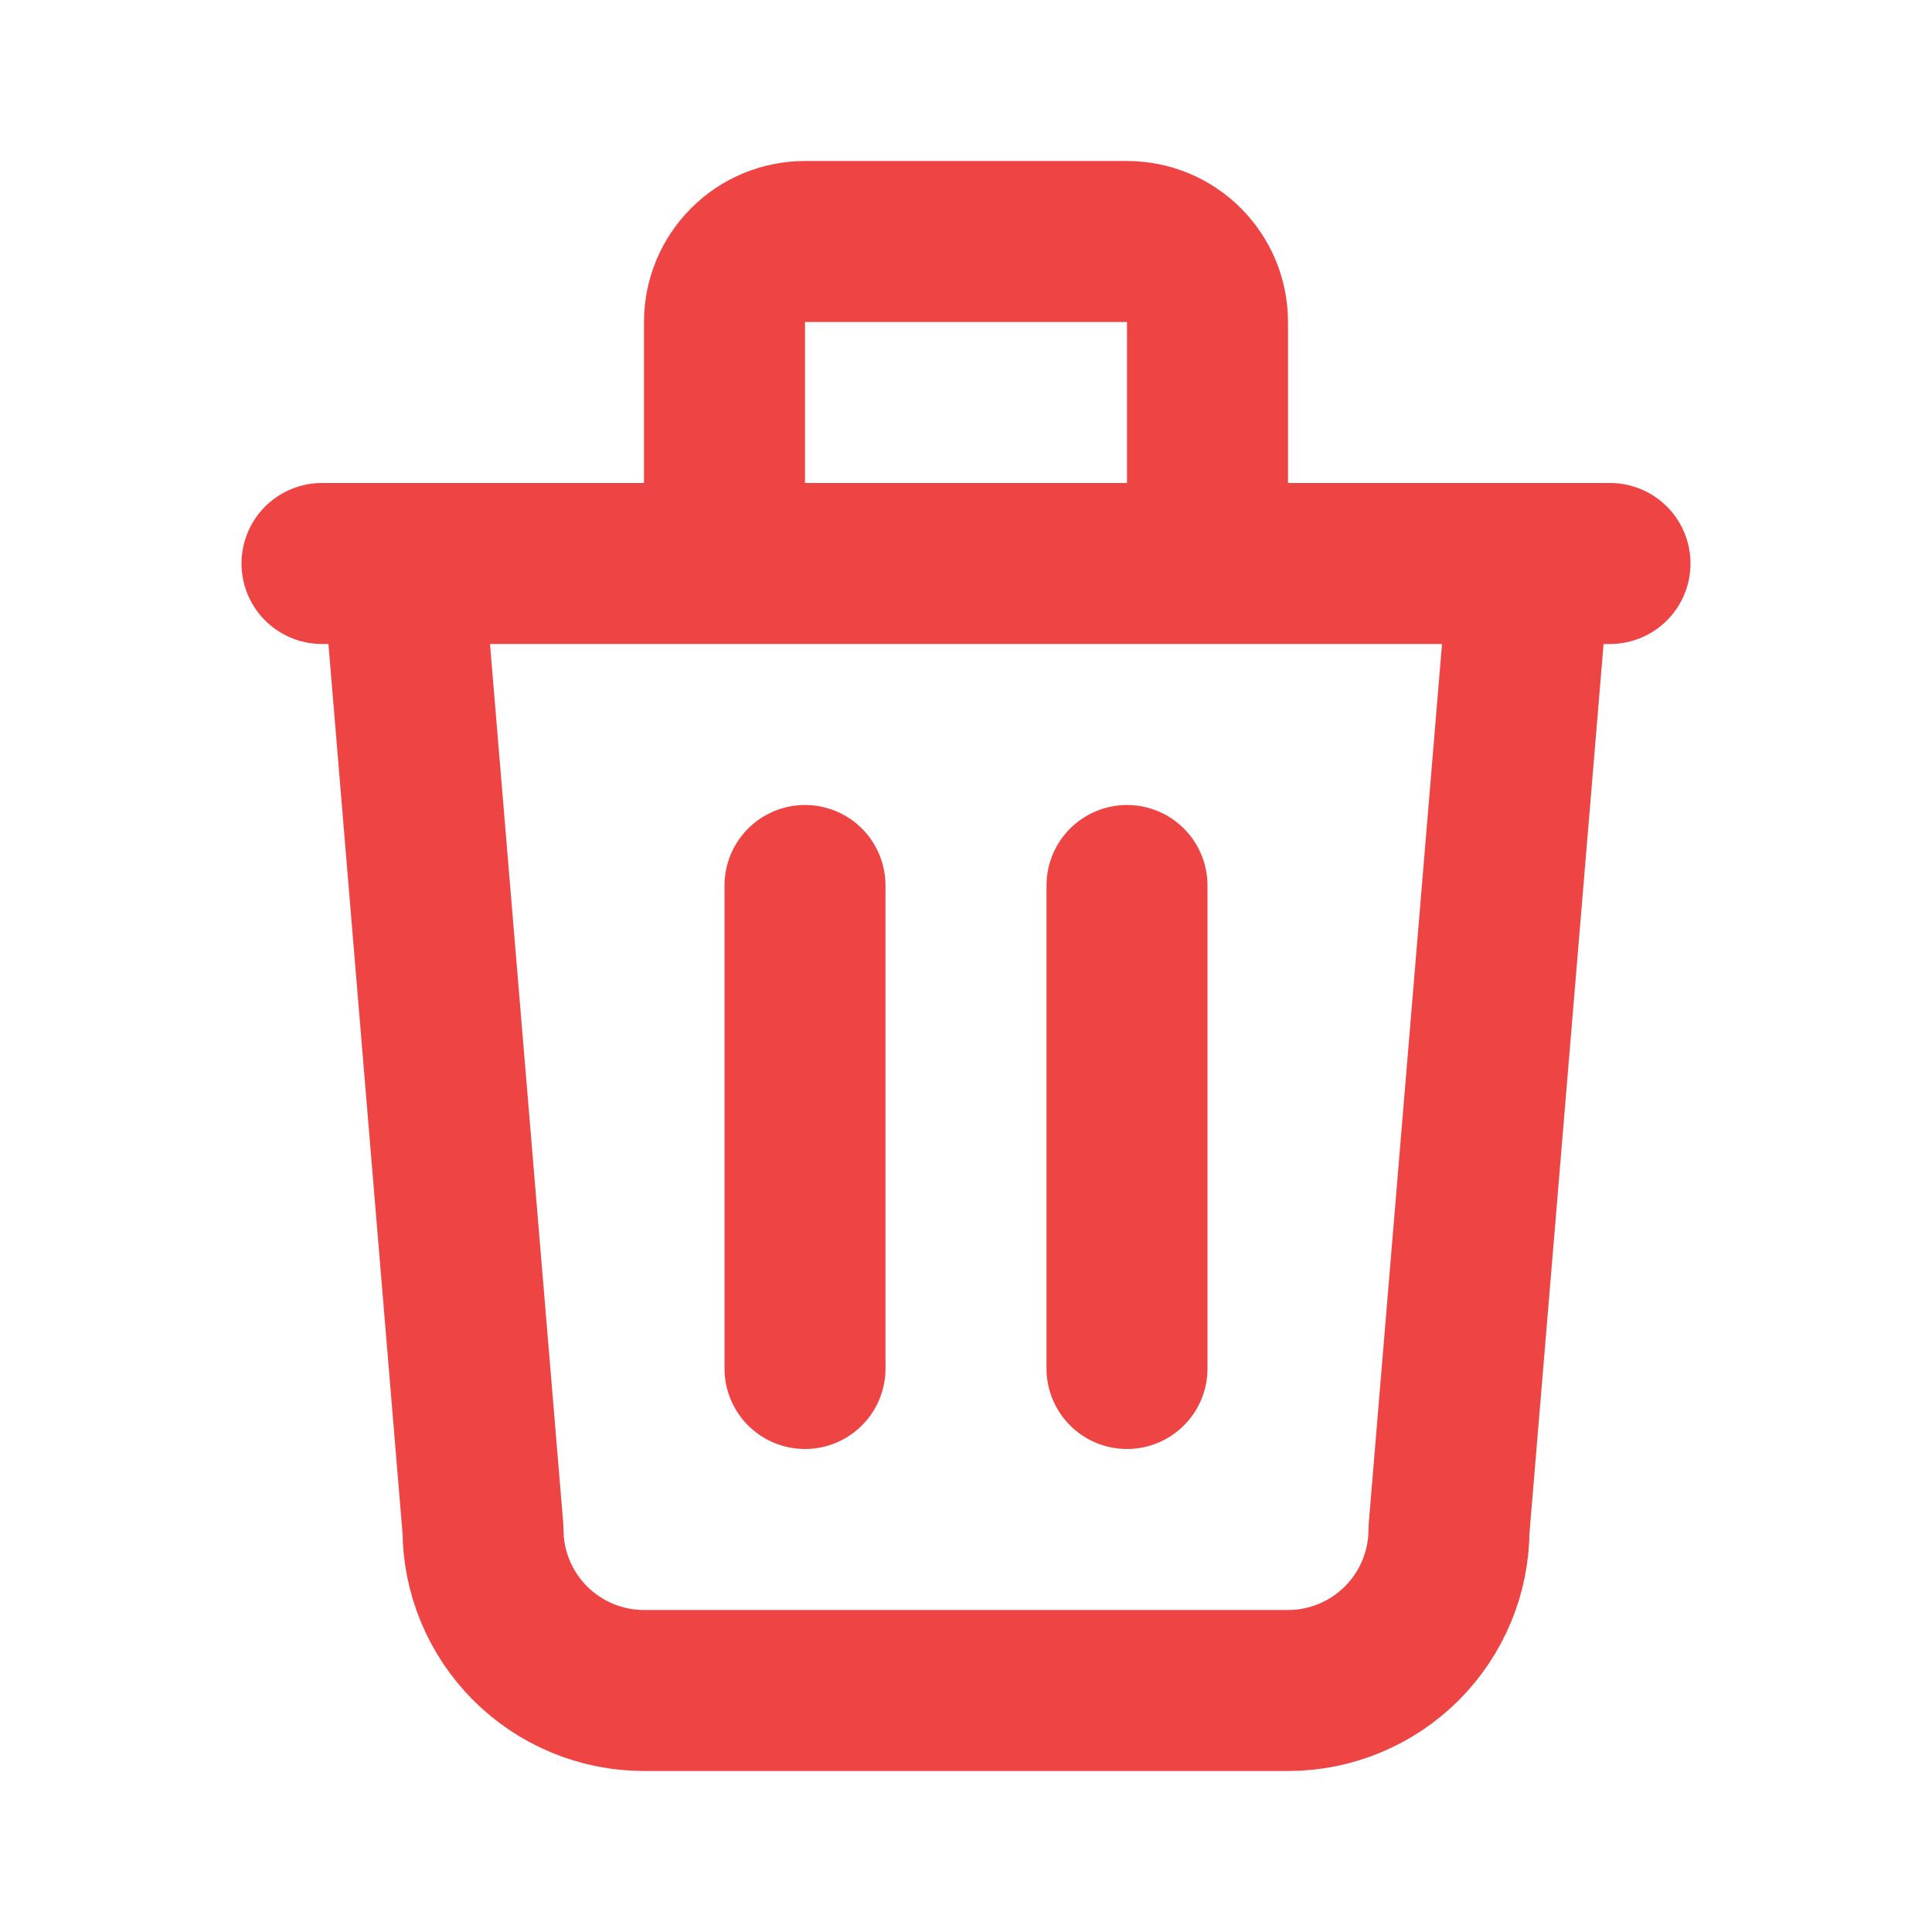
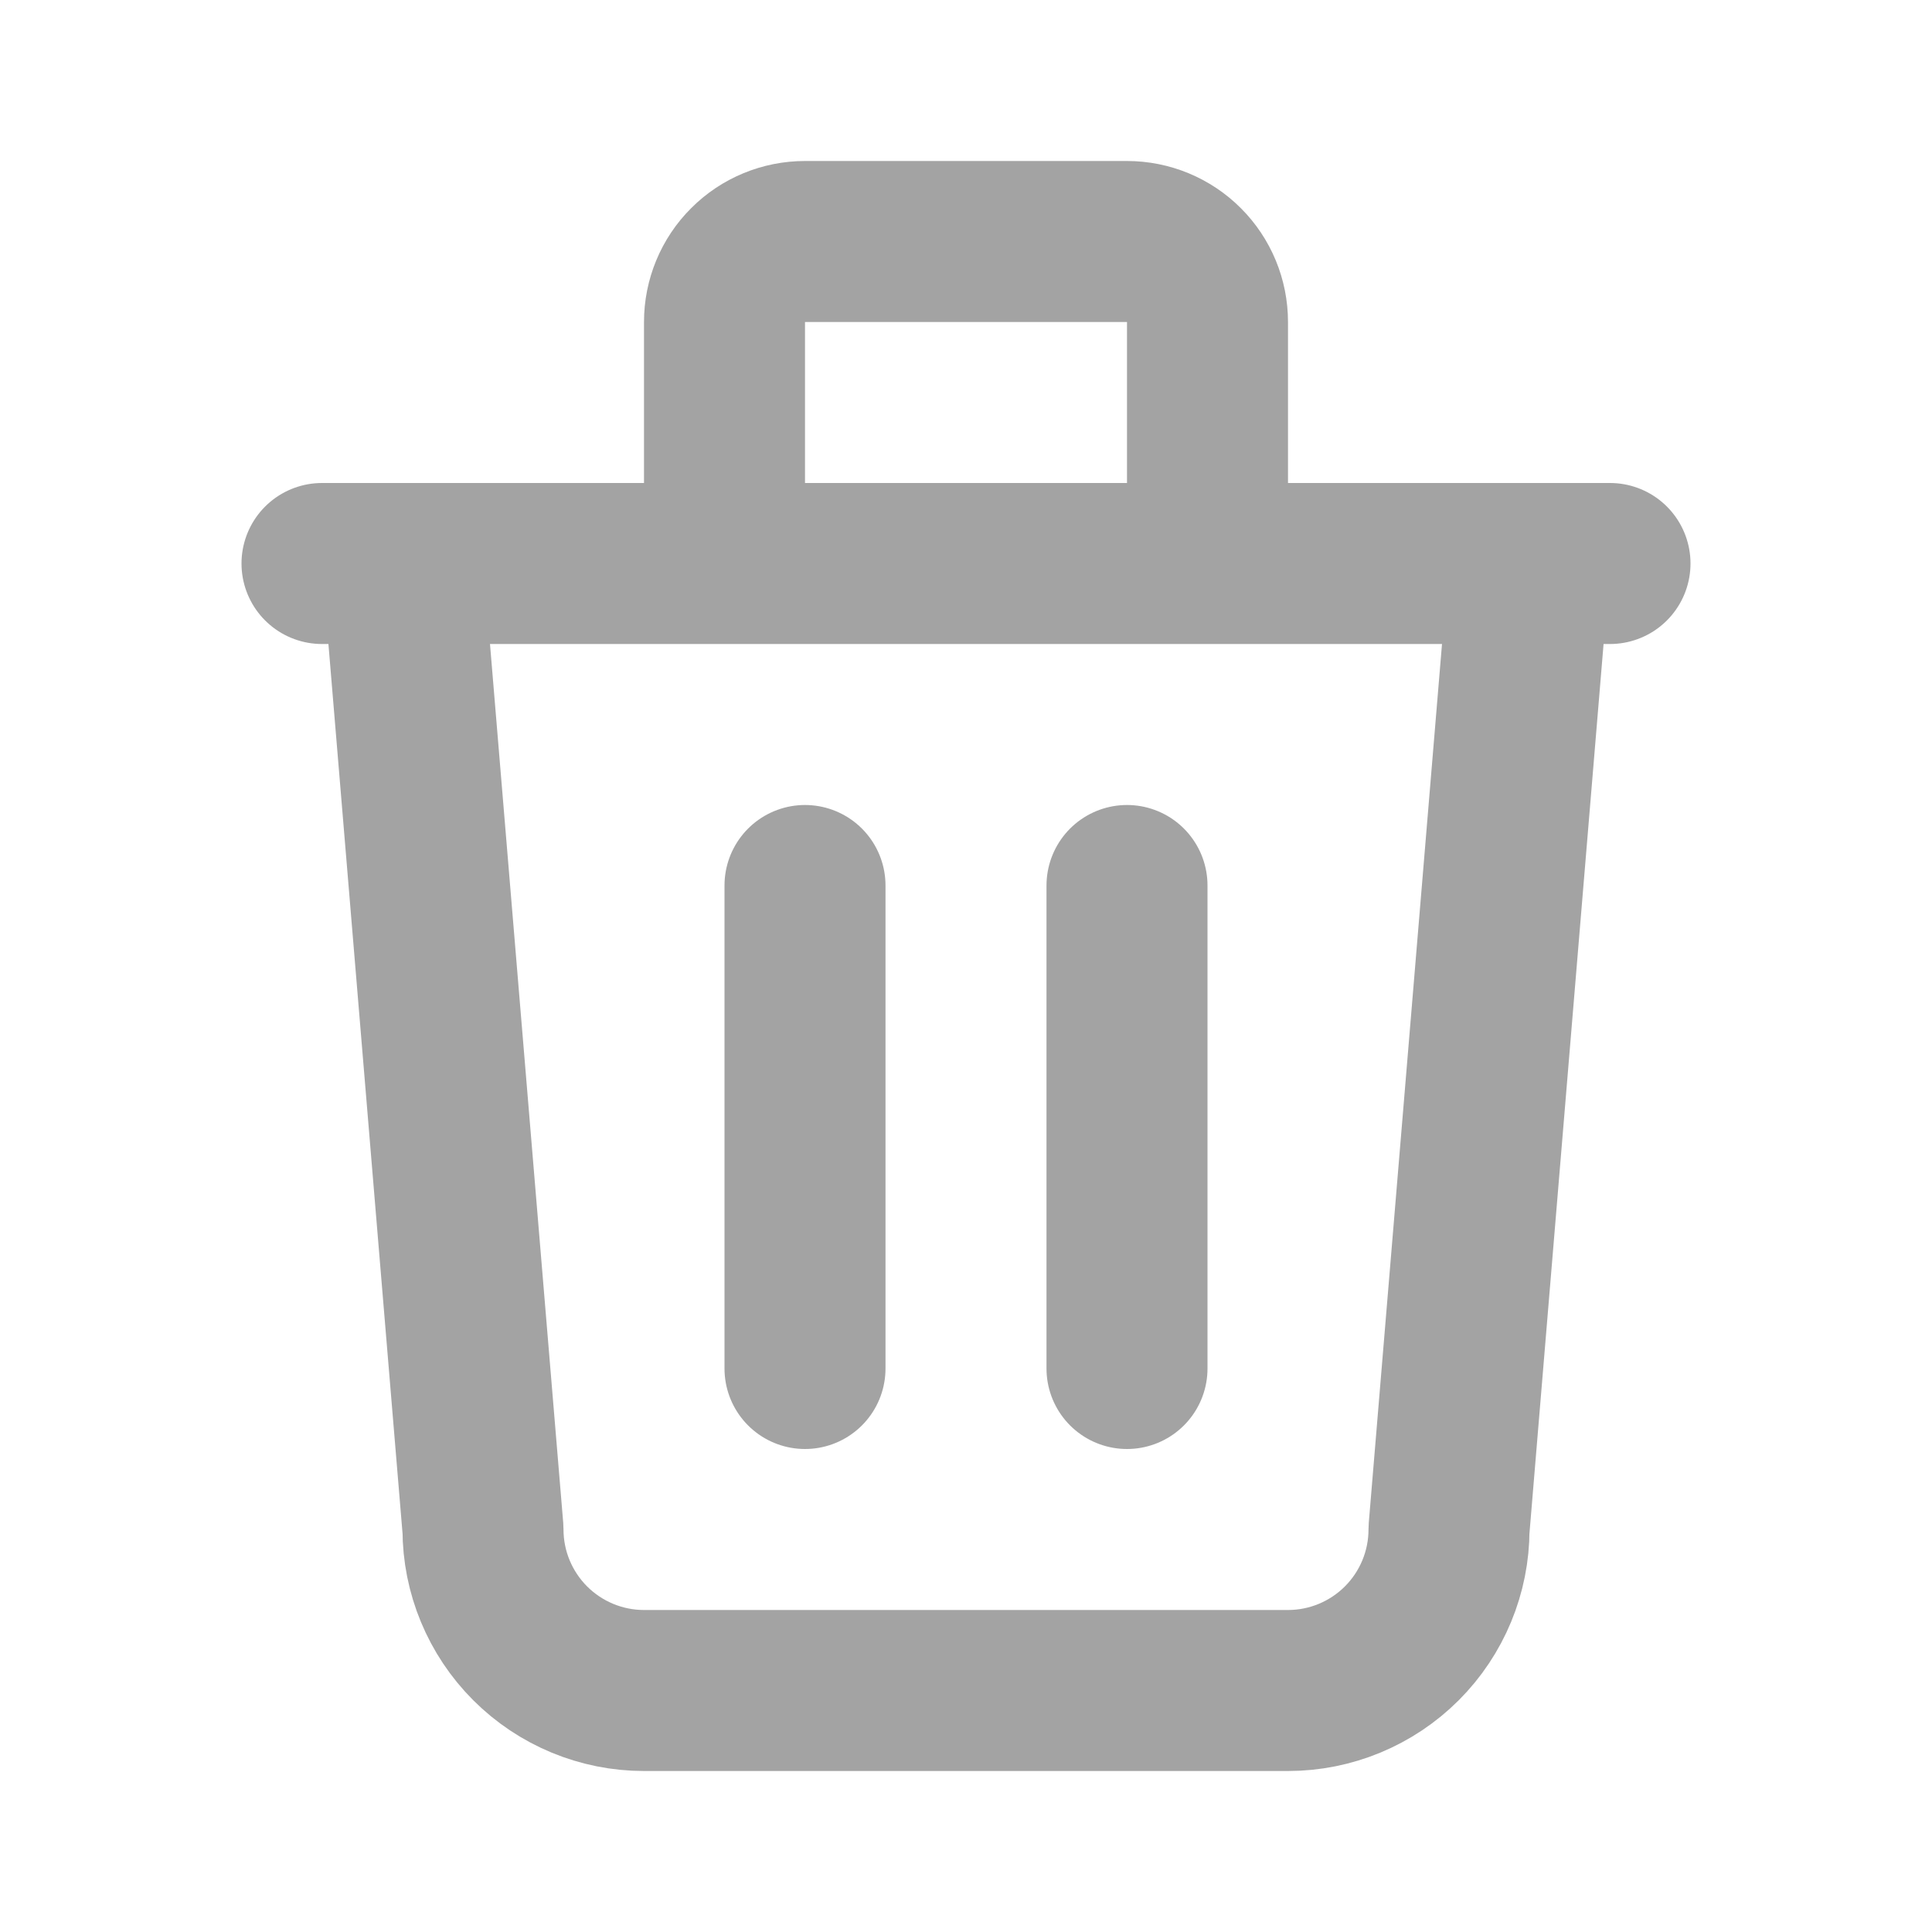
<svg xmlns="http://www.w3.org/2000/svg" width="24" height="24" viewBox="0 0 24 24" fill="none">
-   <path d="M4 7H20M10 11V17M14 11V17M5 7L6 19C6 19.53 6.211 20.039 6.586 20.414C6.961 20.789 7.47 21 8 21H16C16.53 21 17.039 20.789 17.414 20.414C17.789 20.039 18 19.53 18 19L19 7M9 7V4C9 3.735 9.105 3.48 9.293 3.293C9.48 3.105 9.735 3 10 3H14C14.265 3 14.52 3.105 14.707 3.293C14.895 3.48 15 3.735 15 4V7" stroke="#EF4444" stroke-width="2" stroke-linecap="round" stroke-linejoin="round" />
+   <path d="M4 7H20M10 11V17M14 11V17M5 7L6 19C6 19.53 6.211 20.039 6.586 20.414C6.961 20.789 7.47 21 8 21H16C16.53 21 17.039 20.789 17.414 20.414C17.789 20.039 18 19.53 18 19L19 7M9 7V4C9 3.735 9.105 3.48 9.293 3.293C9.48 3.105 9.735 3 10 3H14C14.265 3 14.52 3.105 14.707 3.293C14.895 3.48 15 3.735 15 4V7" stroke="#A3A3A3" stroke-width="2" stroke-linecap="round" stroke-linejoin="round" />
</svg>
